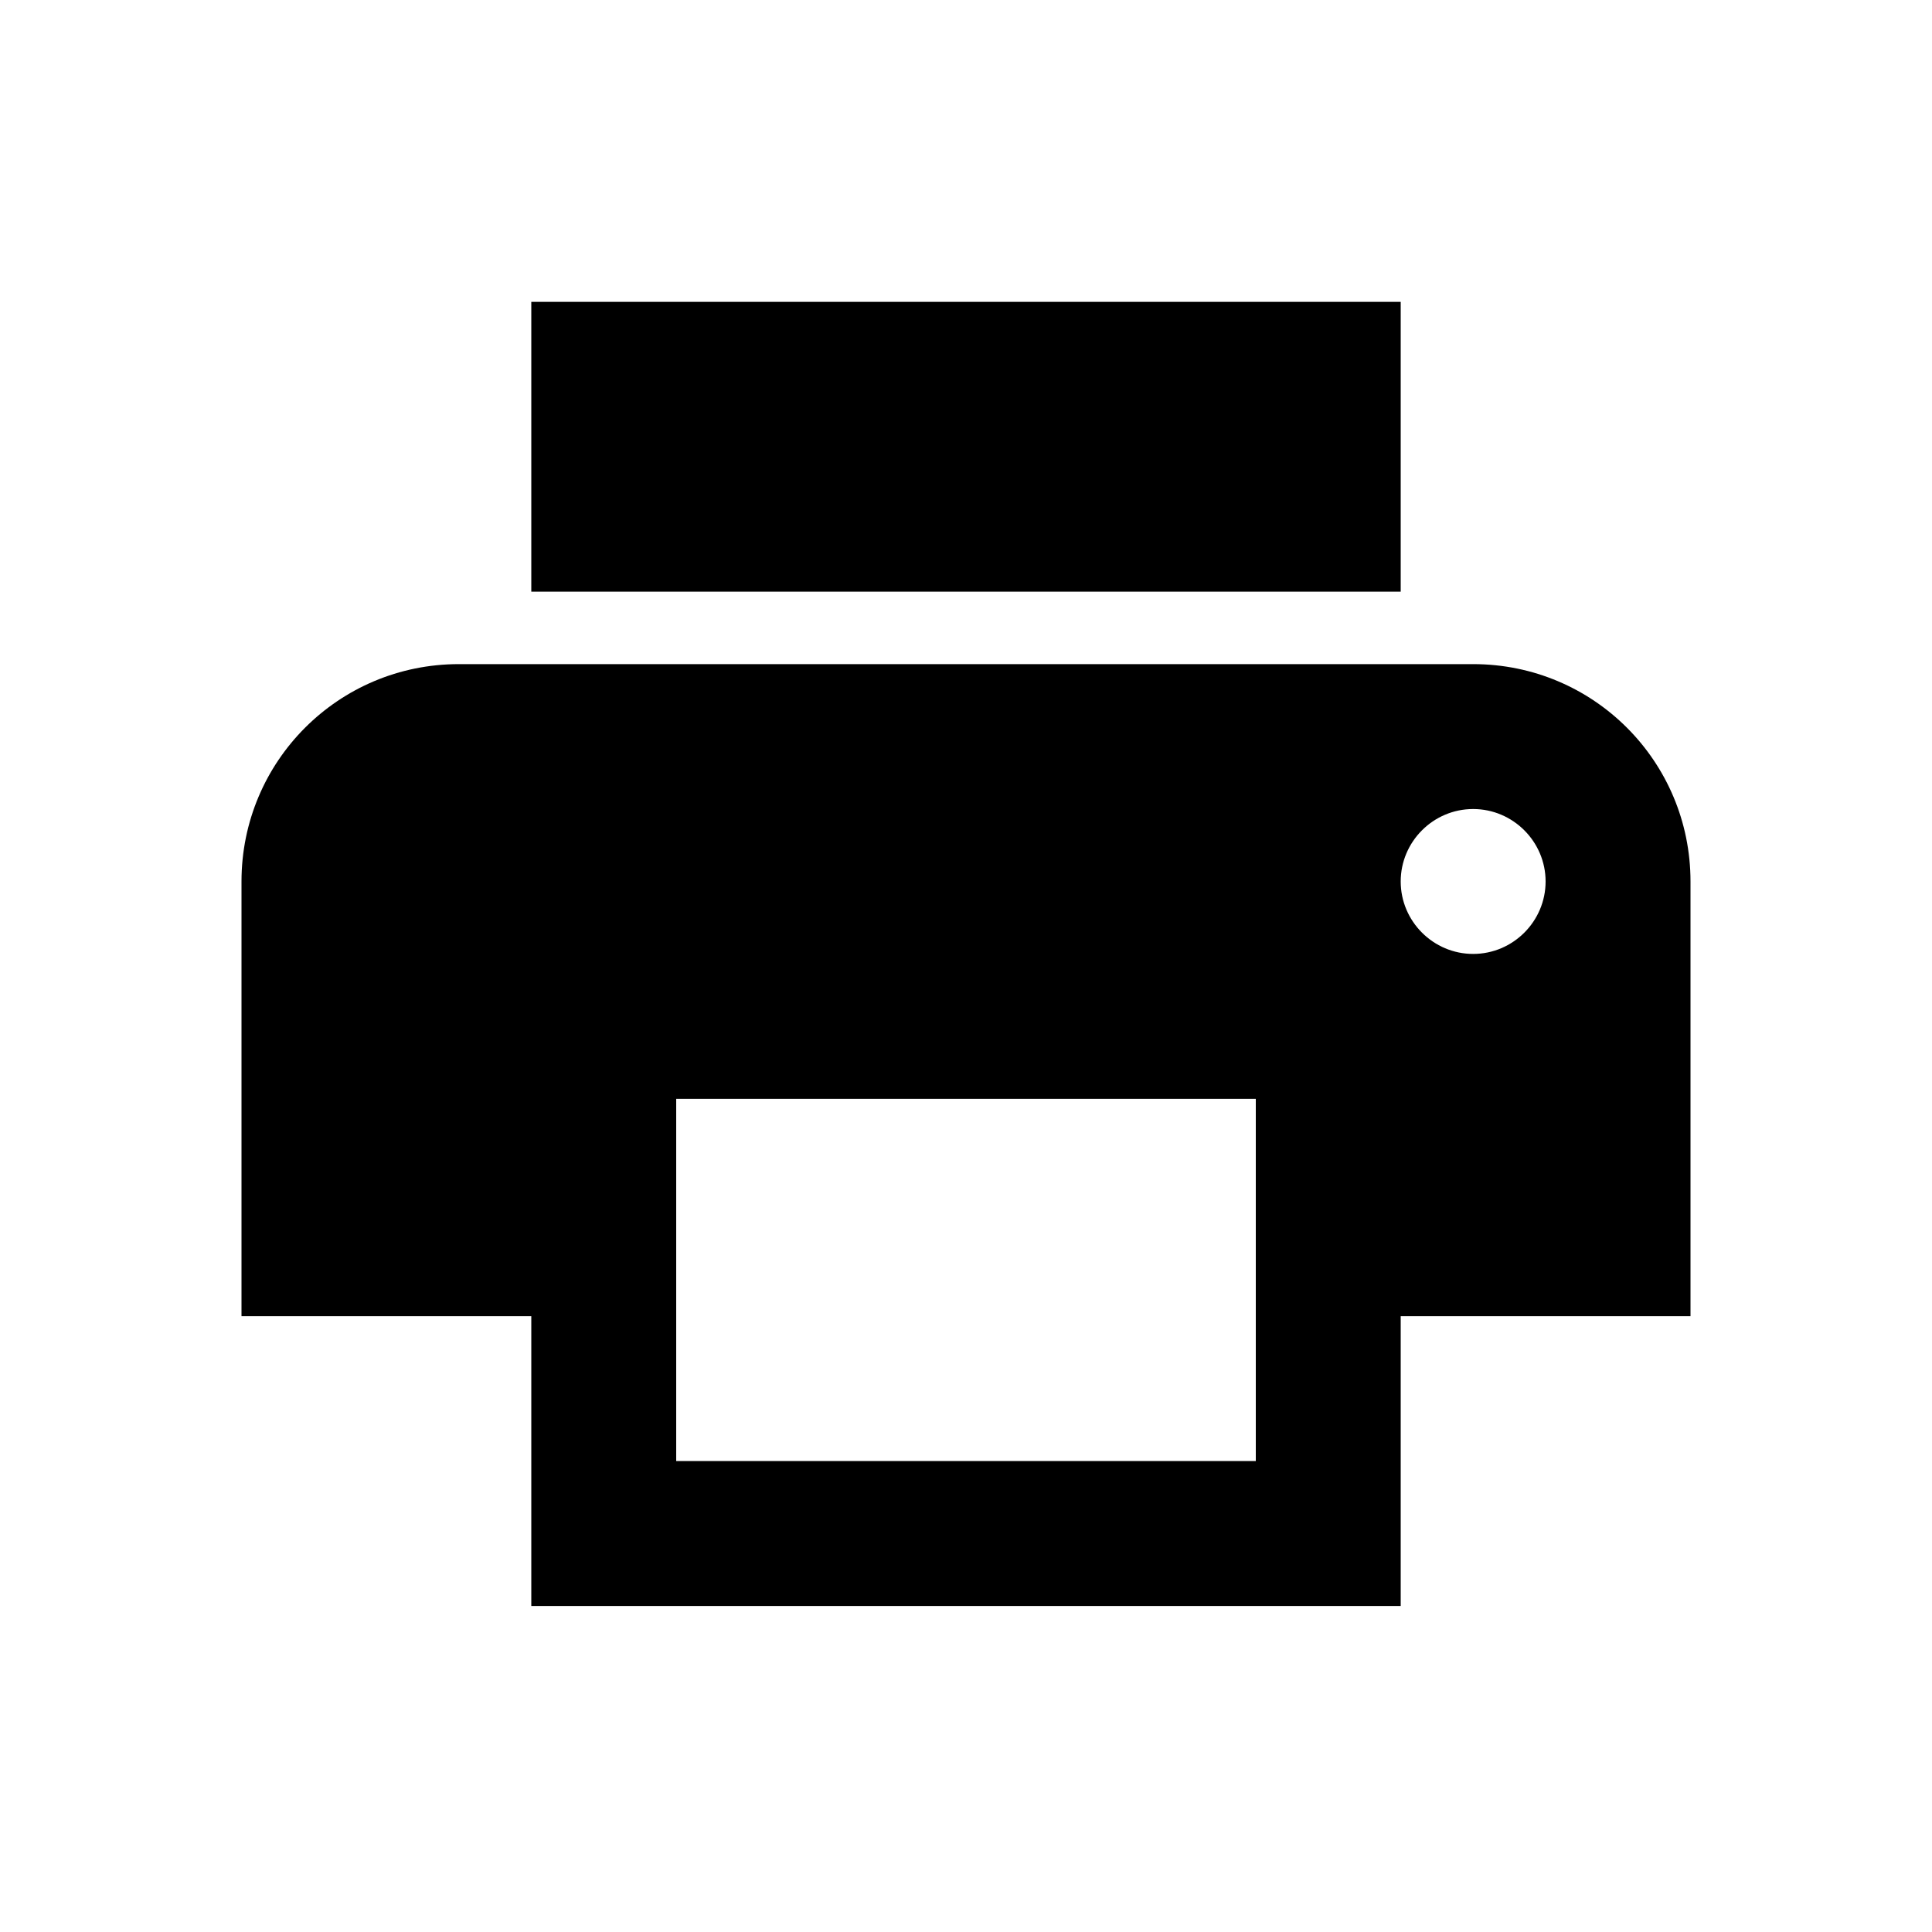
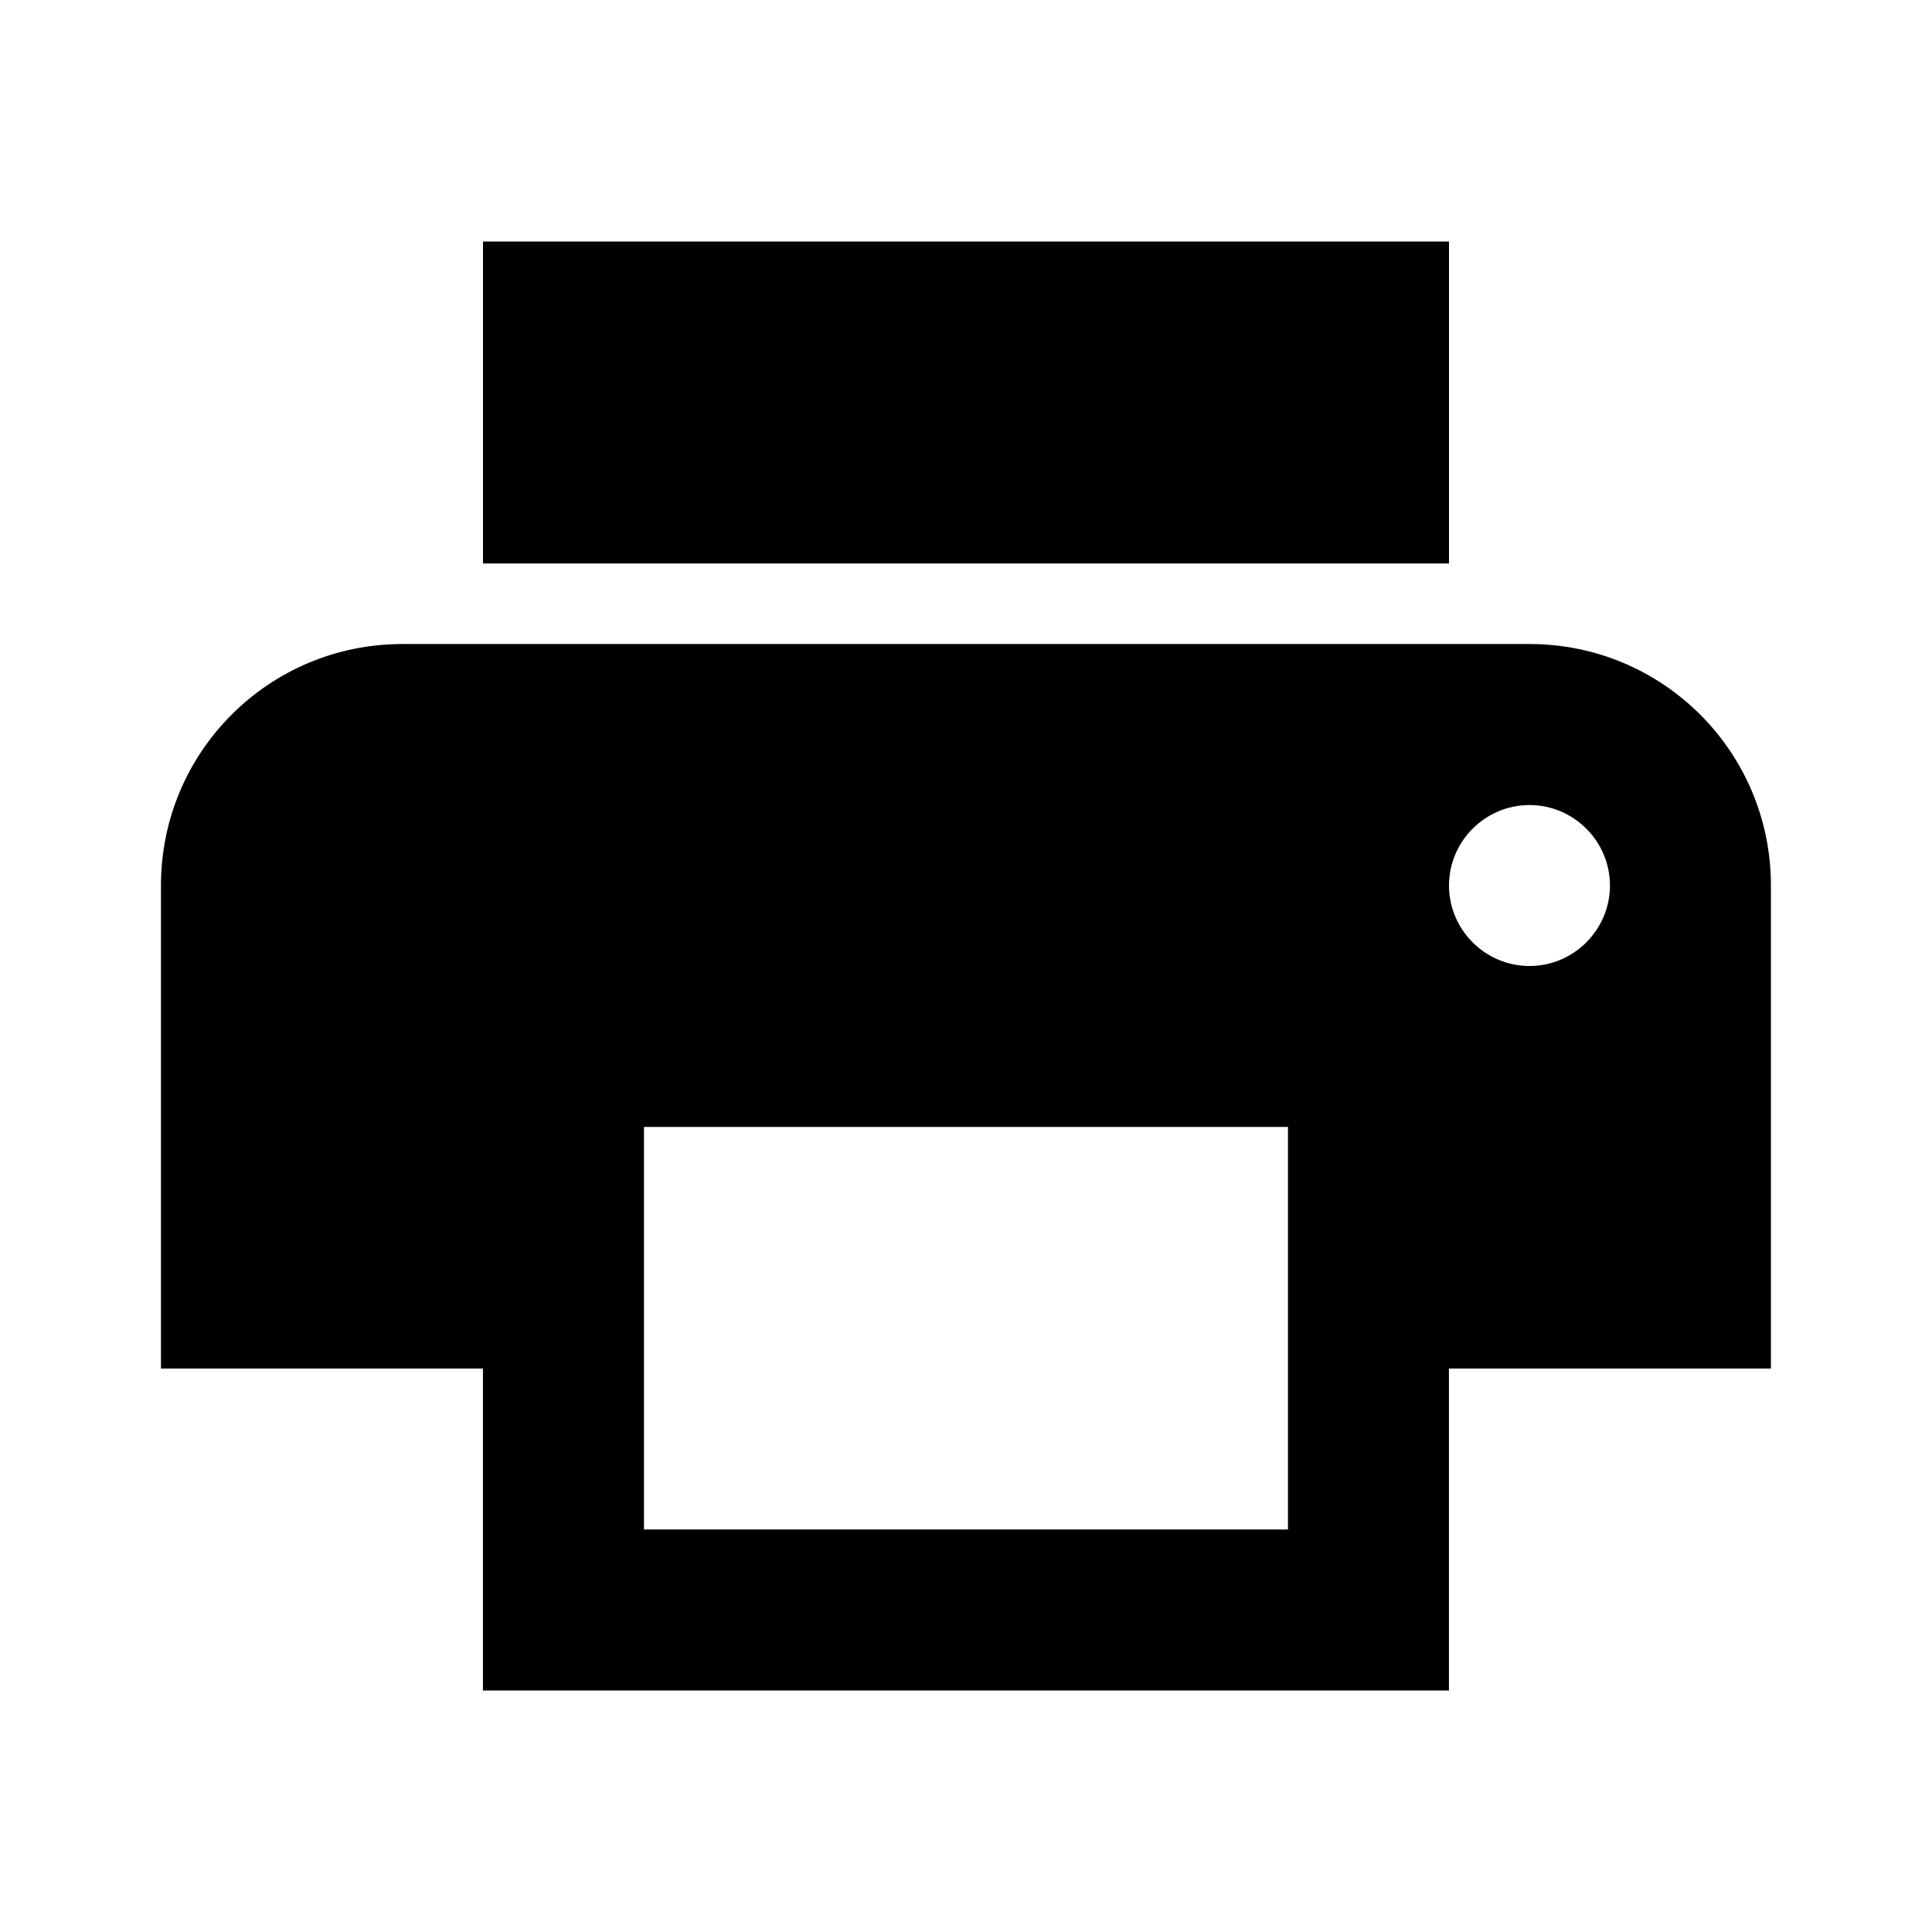
- <svg xmlns="http://www.w3.org/2000/svg" width="32" height="32" viewBox="0 0 32 32" fill="none">
-   <path d="M24.4 11H7.6C5.608 11 4 12.608 4 14.6V21.8H8.8V26.6H23.2V21.8H28V14.6C28 12.608 26.392 11 24.4 11ZM20.8 24.2H11.2V18.2H20.8V24.2ZM24.4 15.8C23.74 15.8 23.2 15.26 23.2 14.6C23.2 13.94 23.74 13.4 24.4 13.4C25.06 13.4 25.6 13.94 25.6 14.6C25.6 15.26 25.06 15.8 24.4 15.8ZM23.2 5H8.8V9.8H23.2V5Z" fill="black" />
+ <svg xmlns="http://www.w3.org/2000/svg" version="1.1" width="32" height="32" viewBox="0 0 32 32">
+   <path d="M25.333 10.667h-18.667c-2.213 0-4 1.787-4 4v8h5.333v5.333h16v-5.333h5.333v-8c0-2.213-1.787-4-4-4zM21.333 25.333h-10.667v-6.667h10.667v6.667zM25.333 16c-0.733 0-1.333-0.6-1.333-1.333s0.6-1.333 1.333-1.333 1.333 0.6 1.333 1.333-0.6 1.333-1.333 1.333zM24 4h-16v5.333h16v-5.333z" />
</svg>
